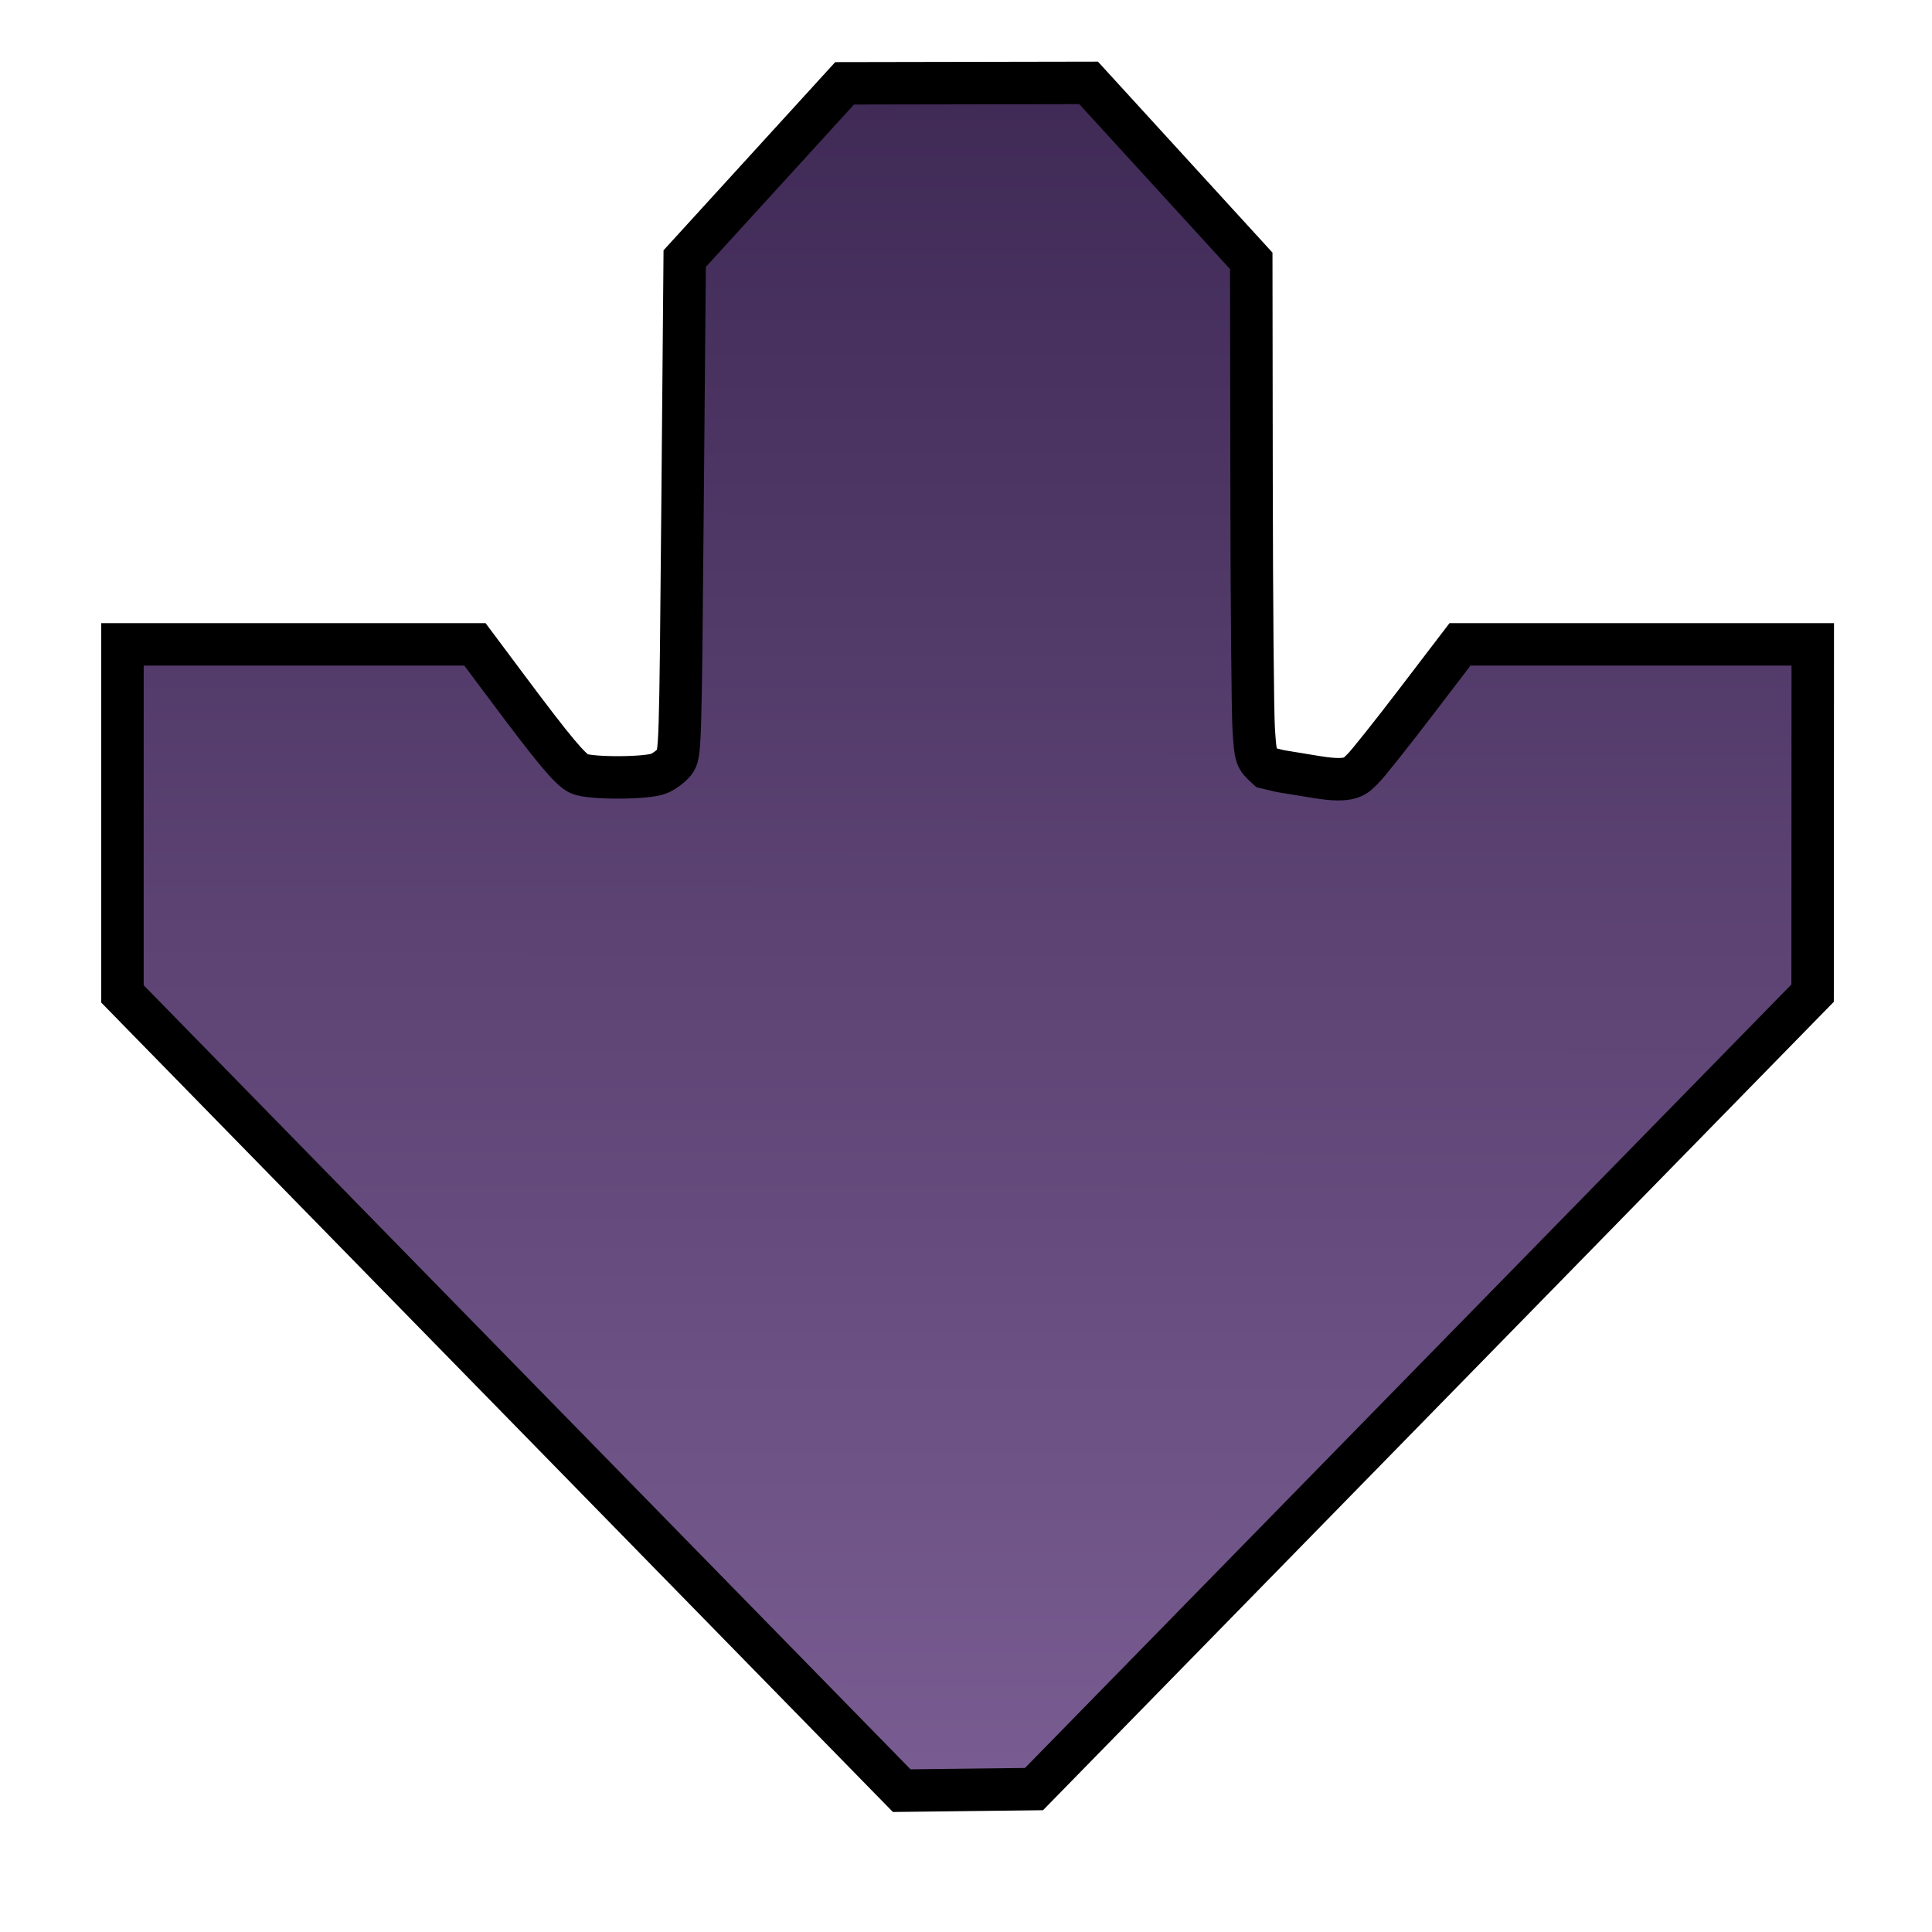
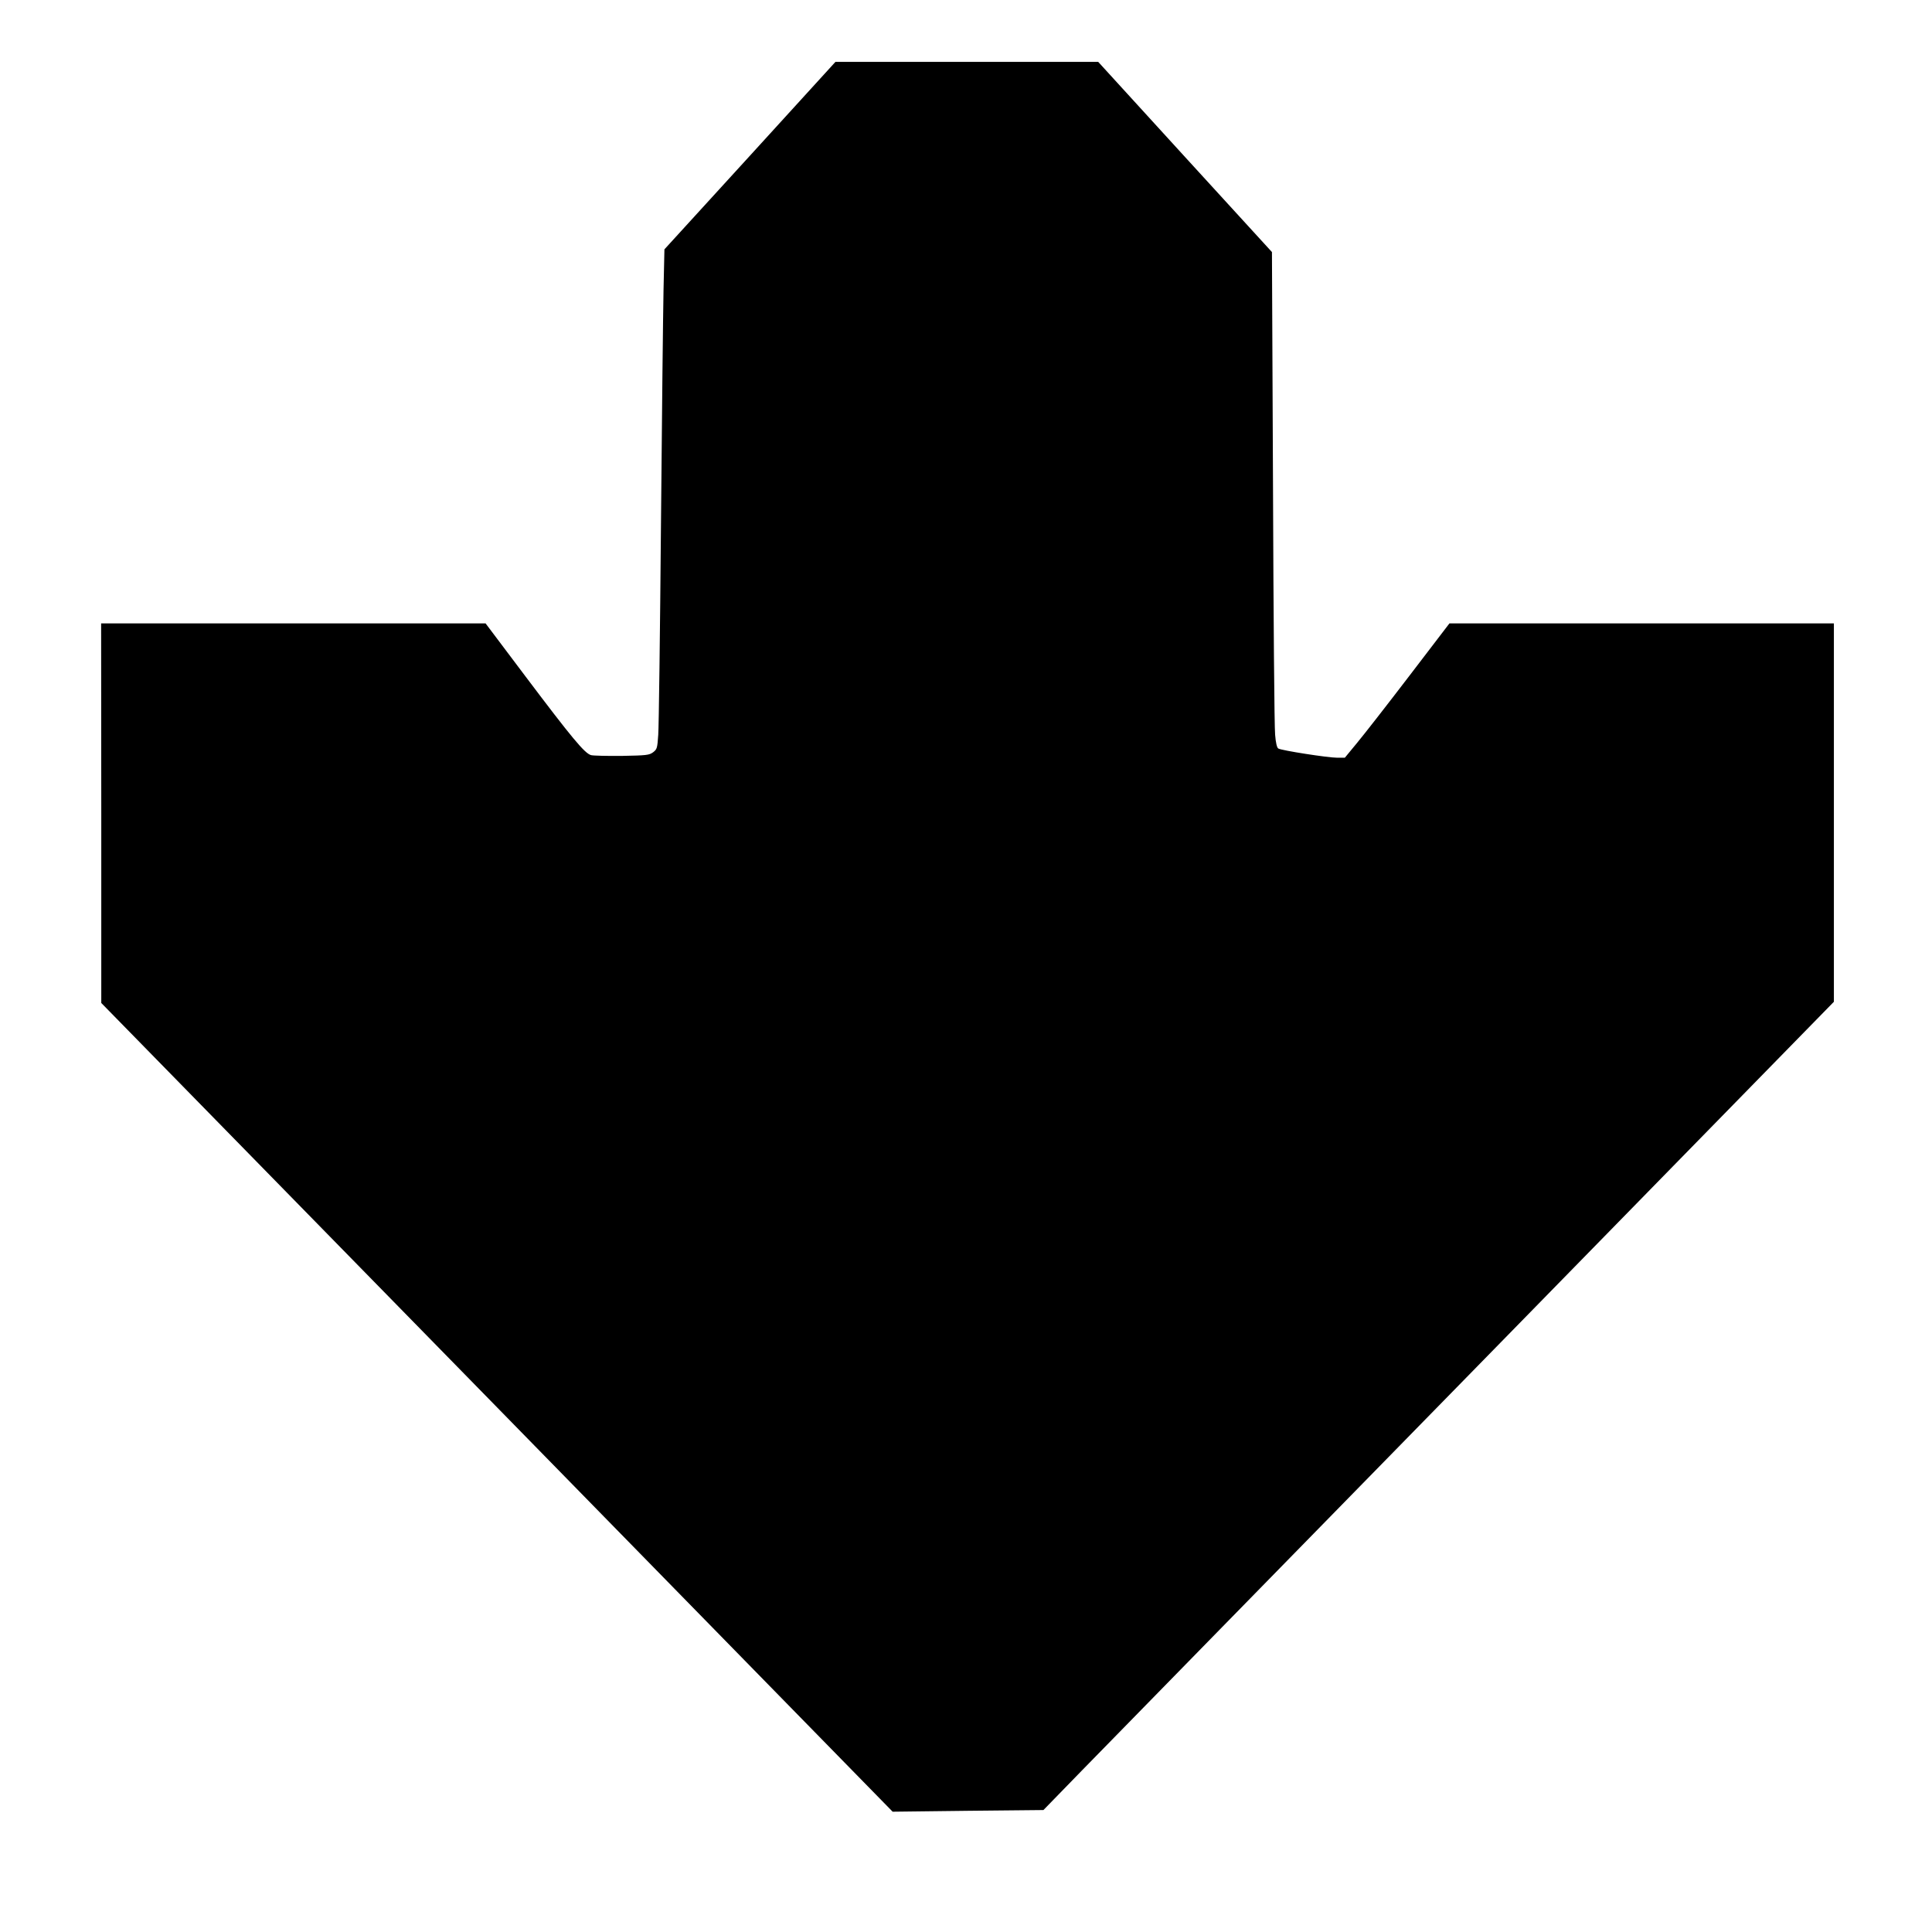
- <svg xmlns="http://www.w3.org/2000/svg" xmlns:xlink="http://www.w3.org/1999/xlink" width="1365.3" height="1365.3" version="1.1" viewBox="0 0 1365.3 1365.3" id="svg516">
-   <defs id="defs520">
-     <linearGradient id="linearGradient5089">
-       <stop style="stop-color:#402a56;stop-opacity:1" offset="0" id="stop5085" />
-       <stop style="stop-color:#785c91;stop-opacity:1" offset="1" id="stop5087" />
-     </linearGradient>
-     <linearGradient xlink:href="#linearGradient5089" id="linearGradient5091" x1="685.454" y1="73.884" x2="684.786" y2="1250.223" gradientUnits="userSpaceOnUse" />
-   </defs>
-   <path style="opacity:1;fill:url(#linearGradient5091);fill-opacity:1;fill-rule:nonzero;stroke:#000000;stroke-width:30;stroke-miterlimit:4;stroke-dasharray:none;stroke-dashoffset:0;stroke-opacity:1" d="M 361.884,983.897 86.545,702.383 V 578.877 455.371 h 124.543 124.543 l 23.235,31.102 c 32.786,43.887 44.181,57.509 50.475,60.336 7.805,3.506 47.832,3.384 56.342,-0.171 3.712,-1.551 8.633,-5.215 10.935,-8.141 4.115,-5.231 4.211,-8.273 5.714,-180.533 l 1.528,-175.212 56.502,-61.935 56.502,-61.935 86.215,-0.156 86.215,-0.156 57.472,62.889 57.472,62.889 0.205,155.454 c 0.113,85.5 0.803,164.5 1.534,175.555 1.325,20.037 1.354,20.124 9.139,27.257 l 9.6,2.298 25.524,4.191 c 25.53,4.191 27.603,-0.939 32.768,-5.781 3,-2.812 19.693,-23.752 37.097,-46.532 l 31.643,-41.419 h 124.646 124.646 l -0.056,123.233 -0.056,123.233 -275.115,281.238 -275.115,281.238 -46.737,0.548 -46.737,0.548 z" id="path5083" />
+ <svg xmlns="http://www.w3.org/2000/svg" version="1.0" width="960pt" height="960pt" viewBox="0 0 960 960" preserveAspectRatio="xMidYMid meet">
+   <g transform="translate(0,960)scale(.075,.075)">
+     <path id="path1" d="M 4969 -11769 l -567 621 -6 271 c -3 150 -11 853 -17 1562 -6 709 -14 1332 -18 1384 -6 88 -8 95 -34 115 -26 19 -43 21 -205 24 -97 1 -190 -1 -206 -5 -42 -11 -128 -115 -434 -521 l -265 -352 -1273 0 -1274 0 1 1258 0 1257 2622 2679 2621 2679 499 -6 500 -5 251 -258 c 138 -141 1316 -1346 2619 -2677 l 2367 -2420 0 -1254 0 -1253 -1274 0 -1273 0 -266 348 c -146 191 -302 391 -347 445 l -80 97 -52 0 c -60 0 -369 -48 -389 -61 -9 -5 -17 -39 -21 -91 -5 -46 -11 -784 -14 -1640 l -7 -1558 -576 -630 -575 -630 -871 0 -870 0 -566 621 z " />
+   </g>
</svg>
